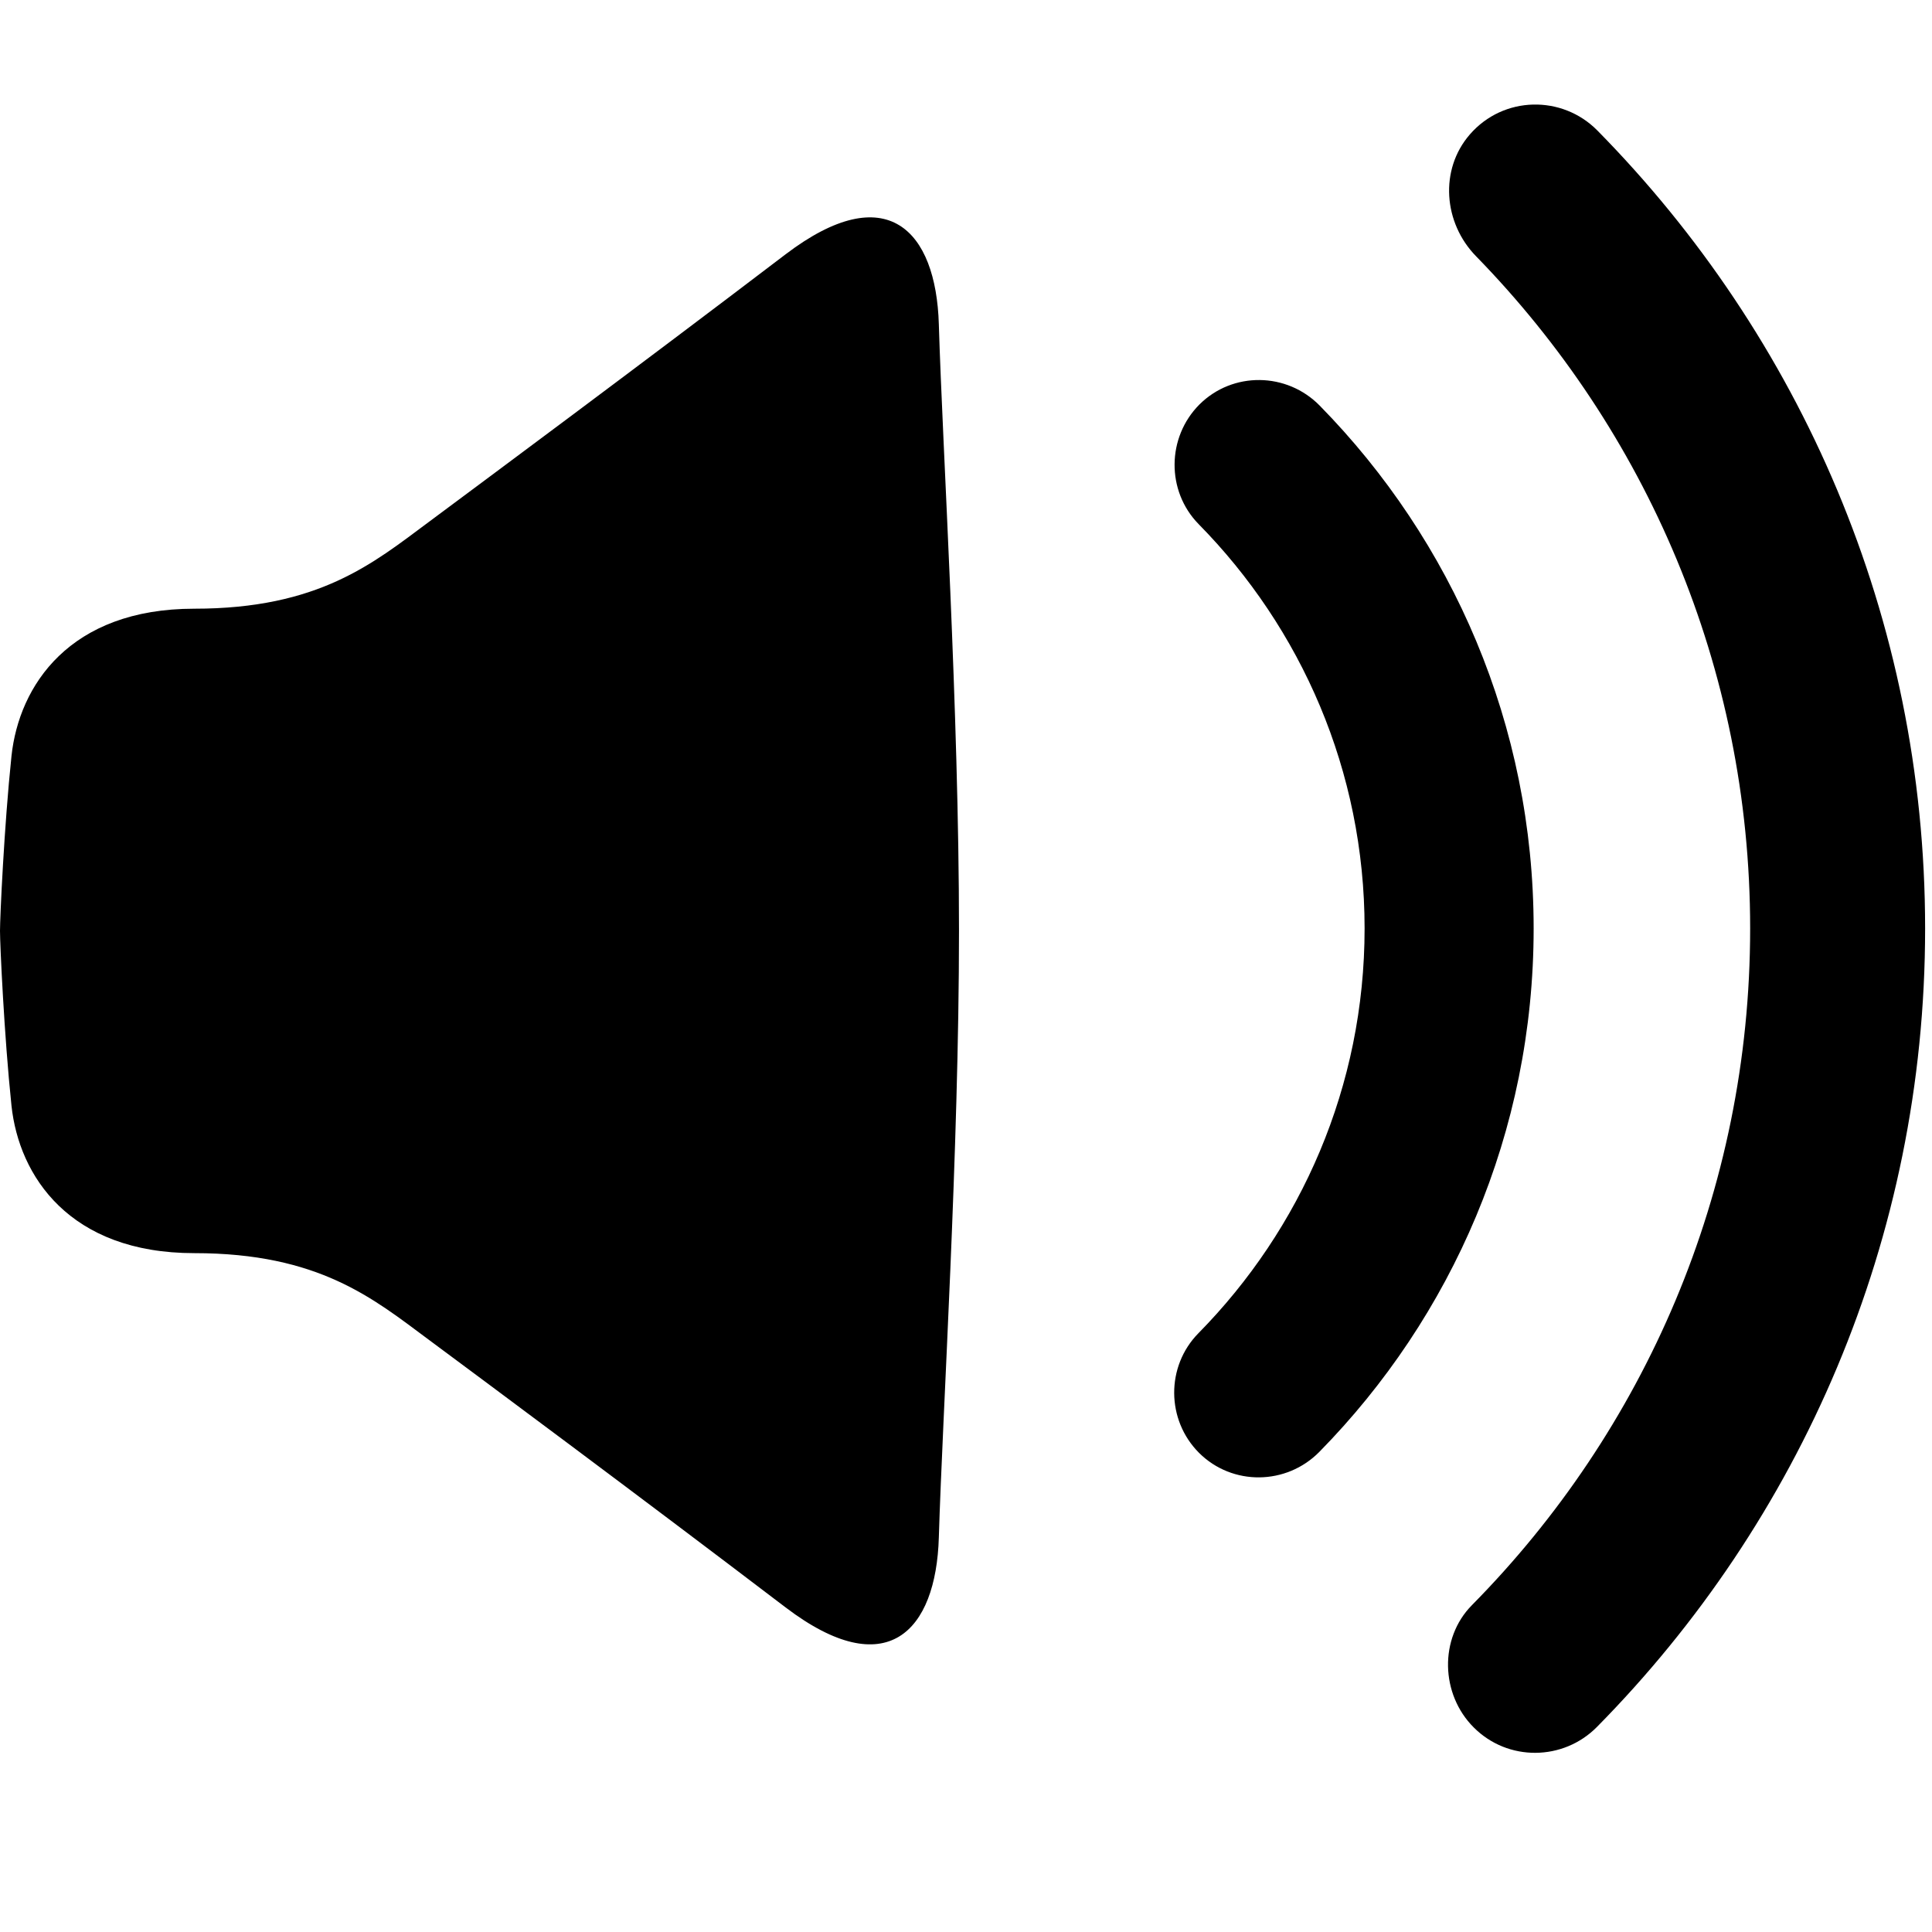
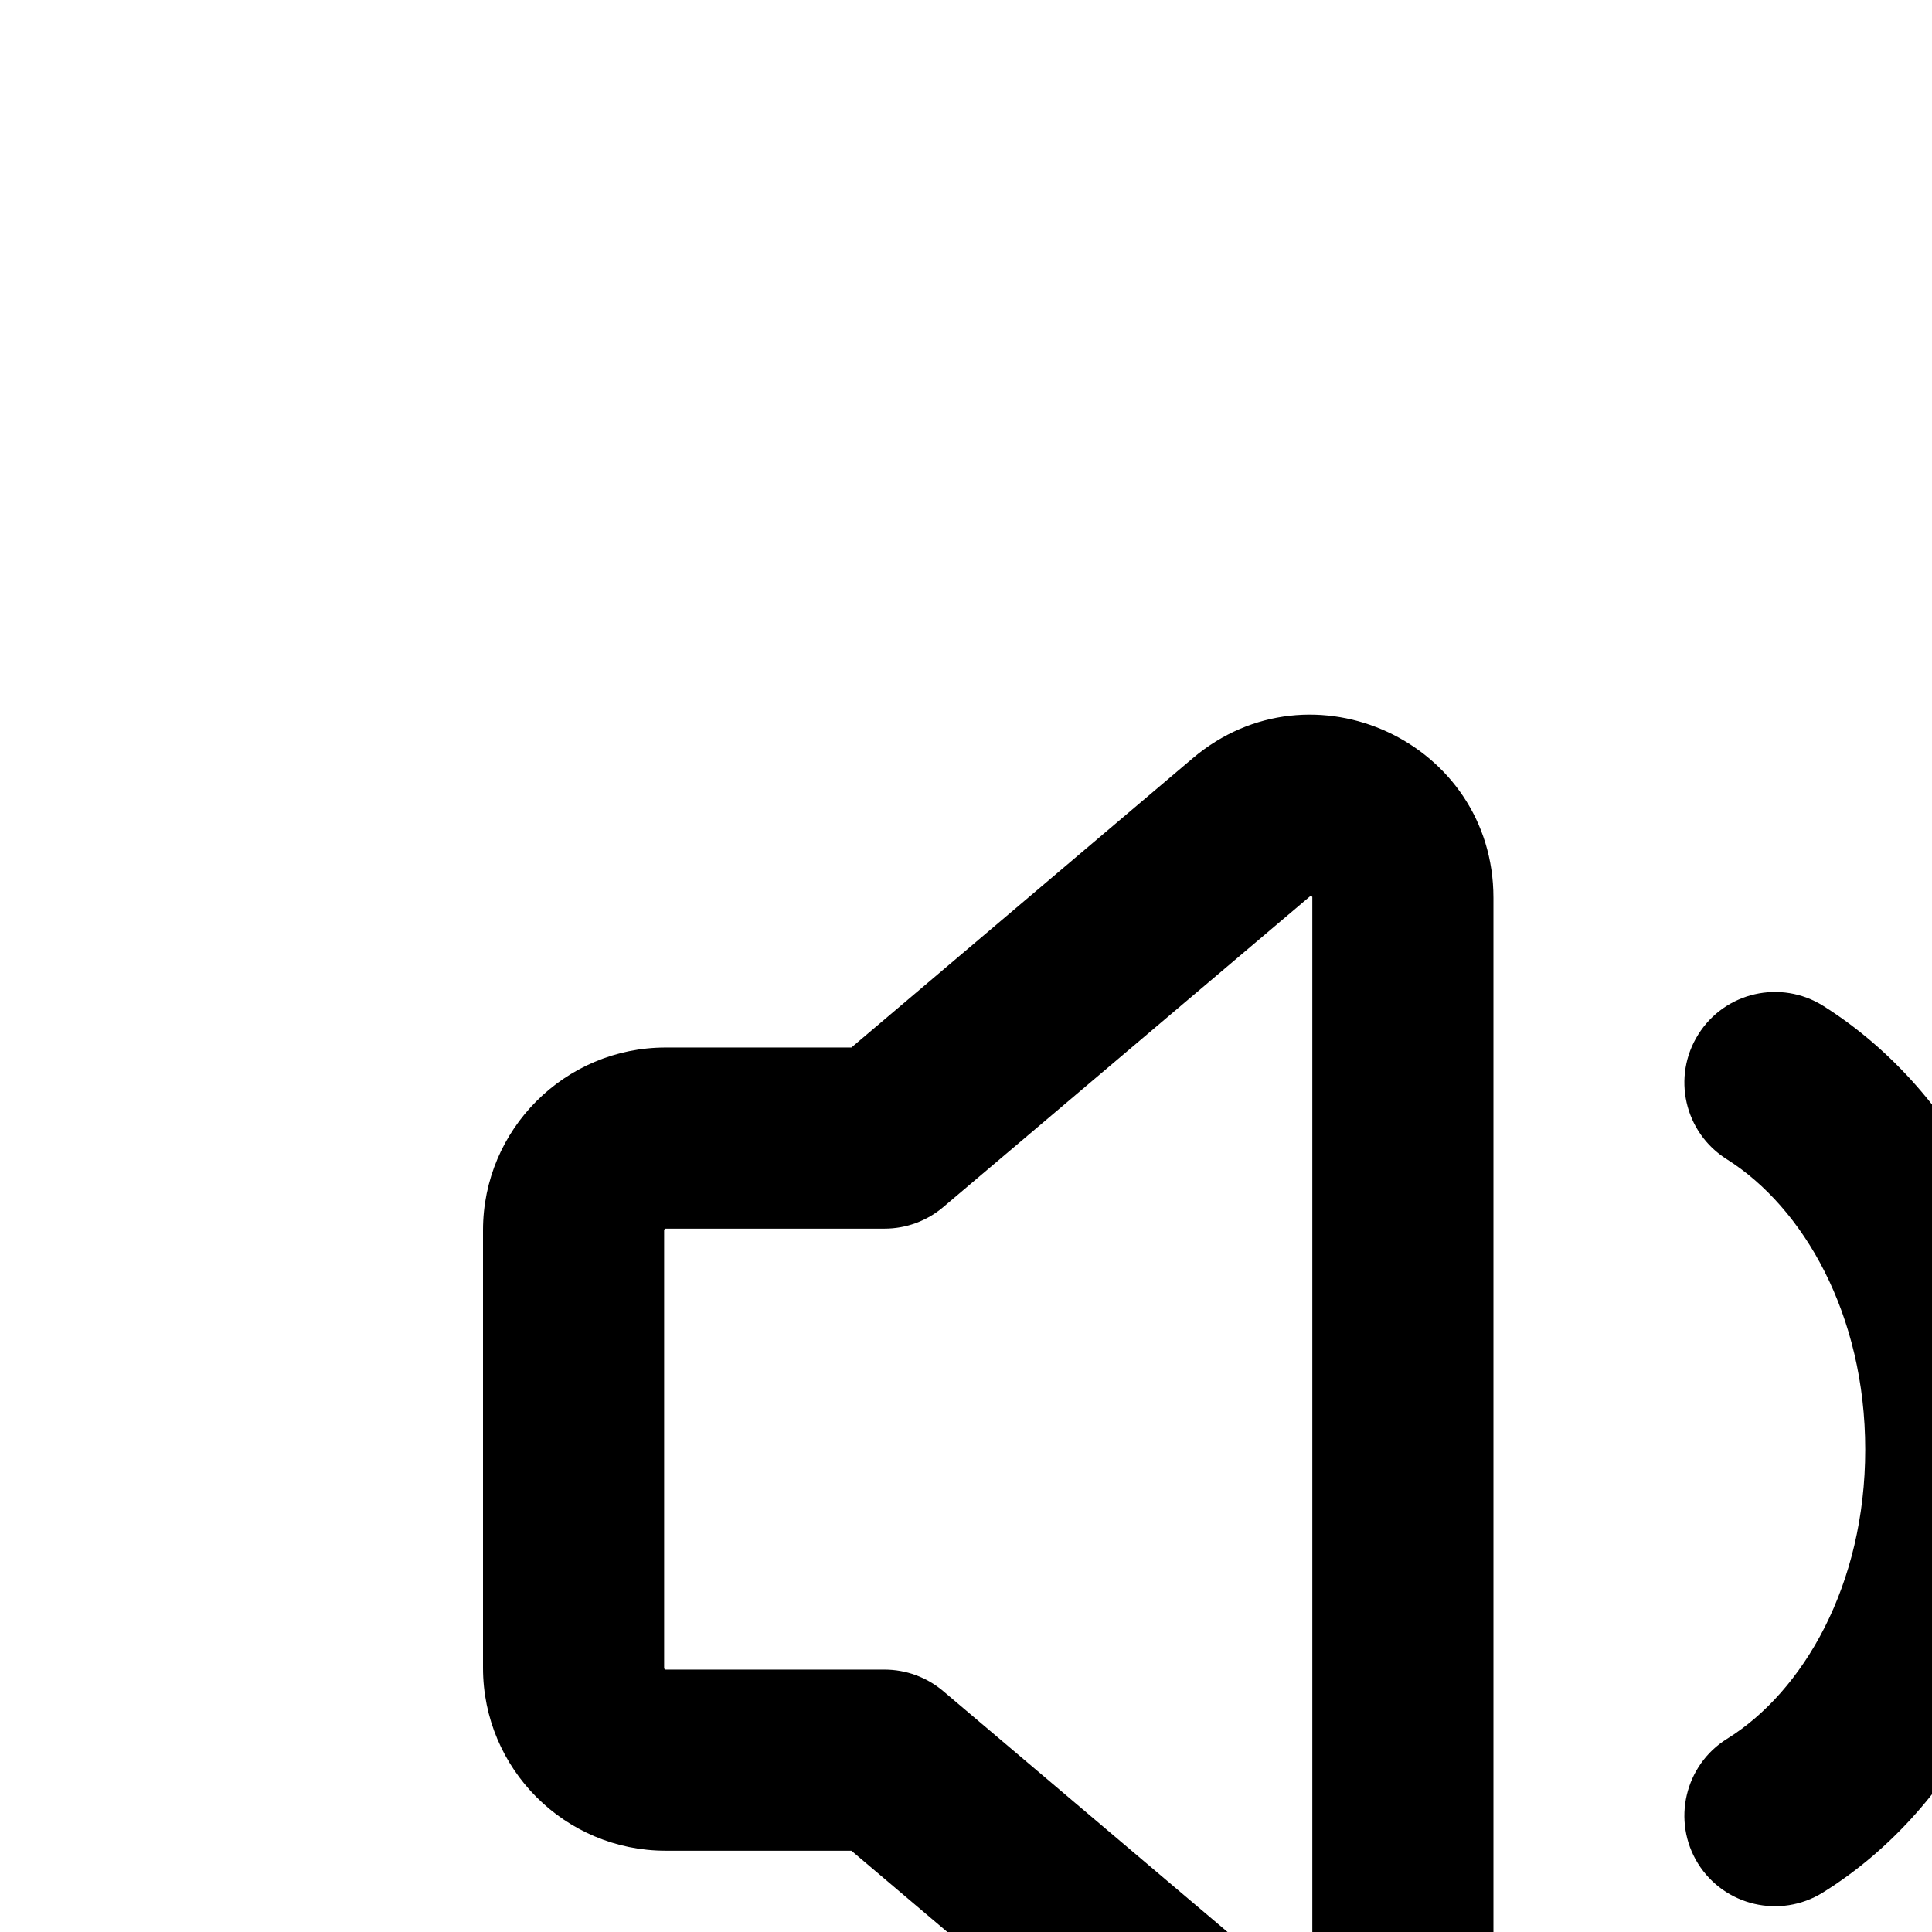
- <svg xmlns="http://www.w3.org/2000/svg" viewBox="0 0 16 16" version="1.1">
-   <g transform="translate(0, 1)">
-     <path d="M7.942,6.709 C7.942,8.534 7.806,10.697 7.775,11.733 C7.752,12.511 7.344,12.949 6.506,12.312 C5.262,11.365 4.006,10.433 3.548,10.093 C3.09,9.753 2.642,9.378 1.609,9.378 C0.576,9.378 0.157,8.74 0.095,8.156 C0.034,7.573 0,6.821 0,6.709 C0,6.597 0.034,5.845 0.095,5.262 C0.157,4.678 0.576,4.041 1.609,4.041 C2.642,4.041 3.09,3.665 3.548,3.325 C4.006,2.984 5.262,2.053 6.506,1.106 C7.344,0.469 7.752,0.907 7.775,1.685 C7.806,2.721 7.942,4.883 7.942,6.709 Z M12.205,13.306 C11.93,13.032 11.917,12.569 12.19,12.293 C13.613,10.852 14.494,8.875 14.494,6.689 C14.494,4.522 13.627,2.56 12.224,1.122 C11.954,0.846 11.919,0.405 12.173,0.113 C12.451,-0.207 12.937,-0.215 13.229,0.081 C14.905,1.783 15.943,4.113 15.943,6.689 C15.943,9.268 14.904,11.6 13.226,13.301 C12.946,13.585 12.487,13.589 12.205,13.306 Z M9.93,11.032 C9.658,10.76 9.655,10.316 9.924,10.042 C10.774,9.179 11.301,7.997 11.301,6.689 C11.301,5.383 10.775,4.202 9.926,3.34 C9.658,3.066 9.662,2.622 9.933,2.35 C10.209,2.075 10.657,2.081 10.93,2.36 C12.025,3.476 12.701,5.003 12.701,6.689 C12.701,8.378 12.023,9.907 10.927,11.023 C10.654,11.301 10.206,11.307 9.93,11.032 Z" fill="currentColor" />
+ <svg xmlns="http://www.w3.org/2000/svg" viewBox="0 0 24 24" fill="none">
+   <g transform="scale(1.5)" transform-origin="center">
+     <path fill-rule="evenodd" clip-rule="evenodd" d="M17.449 6.041C17.135 5.771 16.661 5.807 16.391 6.122C16.122 6.436 16.158 6.909 16.472 7.179C17.671 8.208 18.5 9.961 18.5 12.003C18.5 14.042 17.672 15.794 16.475 16.824C16.161 17.094 16.126 17.568 16.396 17.882C16.666 18.196 17.139 18.231 17.453 17.961C19.016 16.617 20 14.432 20 12.003C20 9.572 19.014 7.384 17.449 6.041ZM9.877 6.28C10.861 5.446 12.368 6.147 12.368 7.435V16.567C12.368 17.855 10.861 18.555 9.877 17.721L7.051 15.327H5.513C4.678 15.327 4 14.649 4 13.813V10.188C4 9.353 4.678 8.675 5.513 8.675H7.051L9.877 6.28ZM10.853 7.42C10.853 7.42 10.85 7.422 10.848 7.424L7.81 9.998C7.675 10.112 7.503 10.175 7.326 10.175H5.513C5.51 10.175 5.508 10.176 5.508 10.176C5.508 10.176 5.506 10.178 5.504 10.179C5.502 10.181 5.501 10.184 5.501 10.184C5.501 10.184 5.5 10.185 5.5 10.188V13.813C5.5 13.816 5.501 13.818 5.501 13.818C5.501 13.818 5.502 13.821 5.504 13.823C5.506 13.825 5.508 13.826 5.508 13.826C5.508 13.826 5.51 13.827 5.513 13.827H7.326C7.503 13.827 7.675 13.89 7.81 14.004L10.847 16.577C10.85 16.579 10.853 16.582 10.853 16.582C10.853 16.582 10.857 16.581 10.861 16.579C10.864 16.578 10.868 16.575 10.868 16.575C10.868 16.575 10.868 16.571 10.868 16.567V7.435C10.868 7.431 10.868 7.427 10.868 7.427C10.868 7.427 10.864 7.425 10.861 7.423C10.857 7.421 10.853 7.42 10.853 7.42ZM14.065 8.566C14.285 8.215 14.748 8.11 15.099 8.33C16.239 9.048 16.947 10.457 16.947 12.005C16.947 13.552 16.239 14.963 15.095 15.674C14.743 15.892 14.281 15.784 14.062 15.433C13.844 15.081 13.952 14.618 14.303 14.4C14.933 14.009 15.447 13.127 15.447 12.005C15.447 10.883 14.933 9.998 14.3 9.6C13.949 9.379 13.844 8.916 14.065 8.566Z" fill="currentColor" />
  </g>
</svg>
